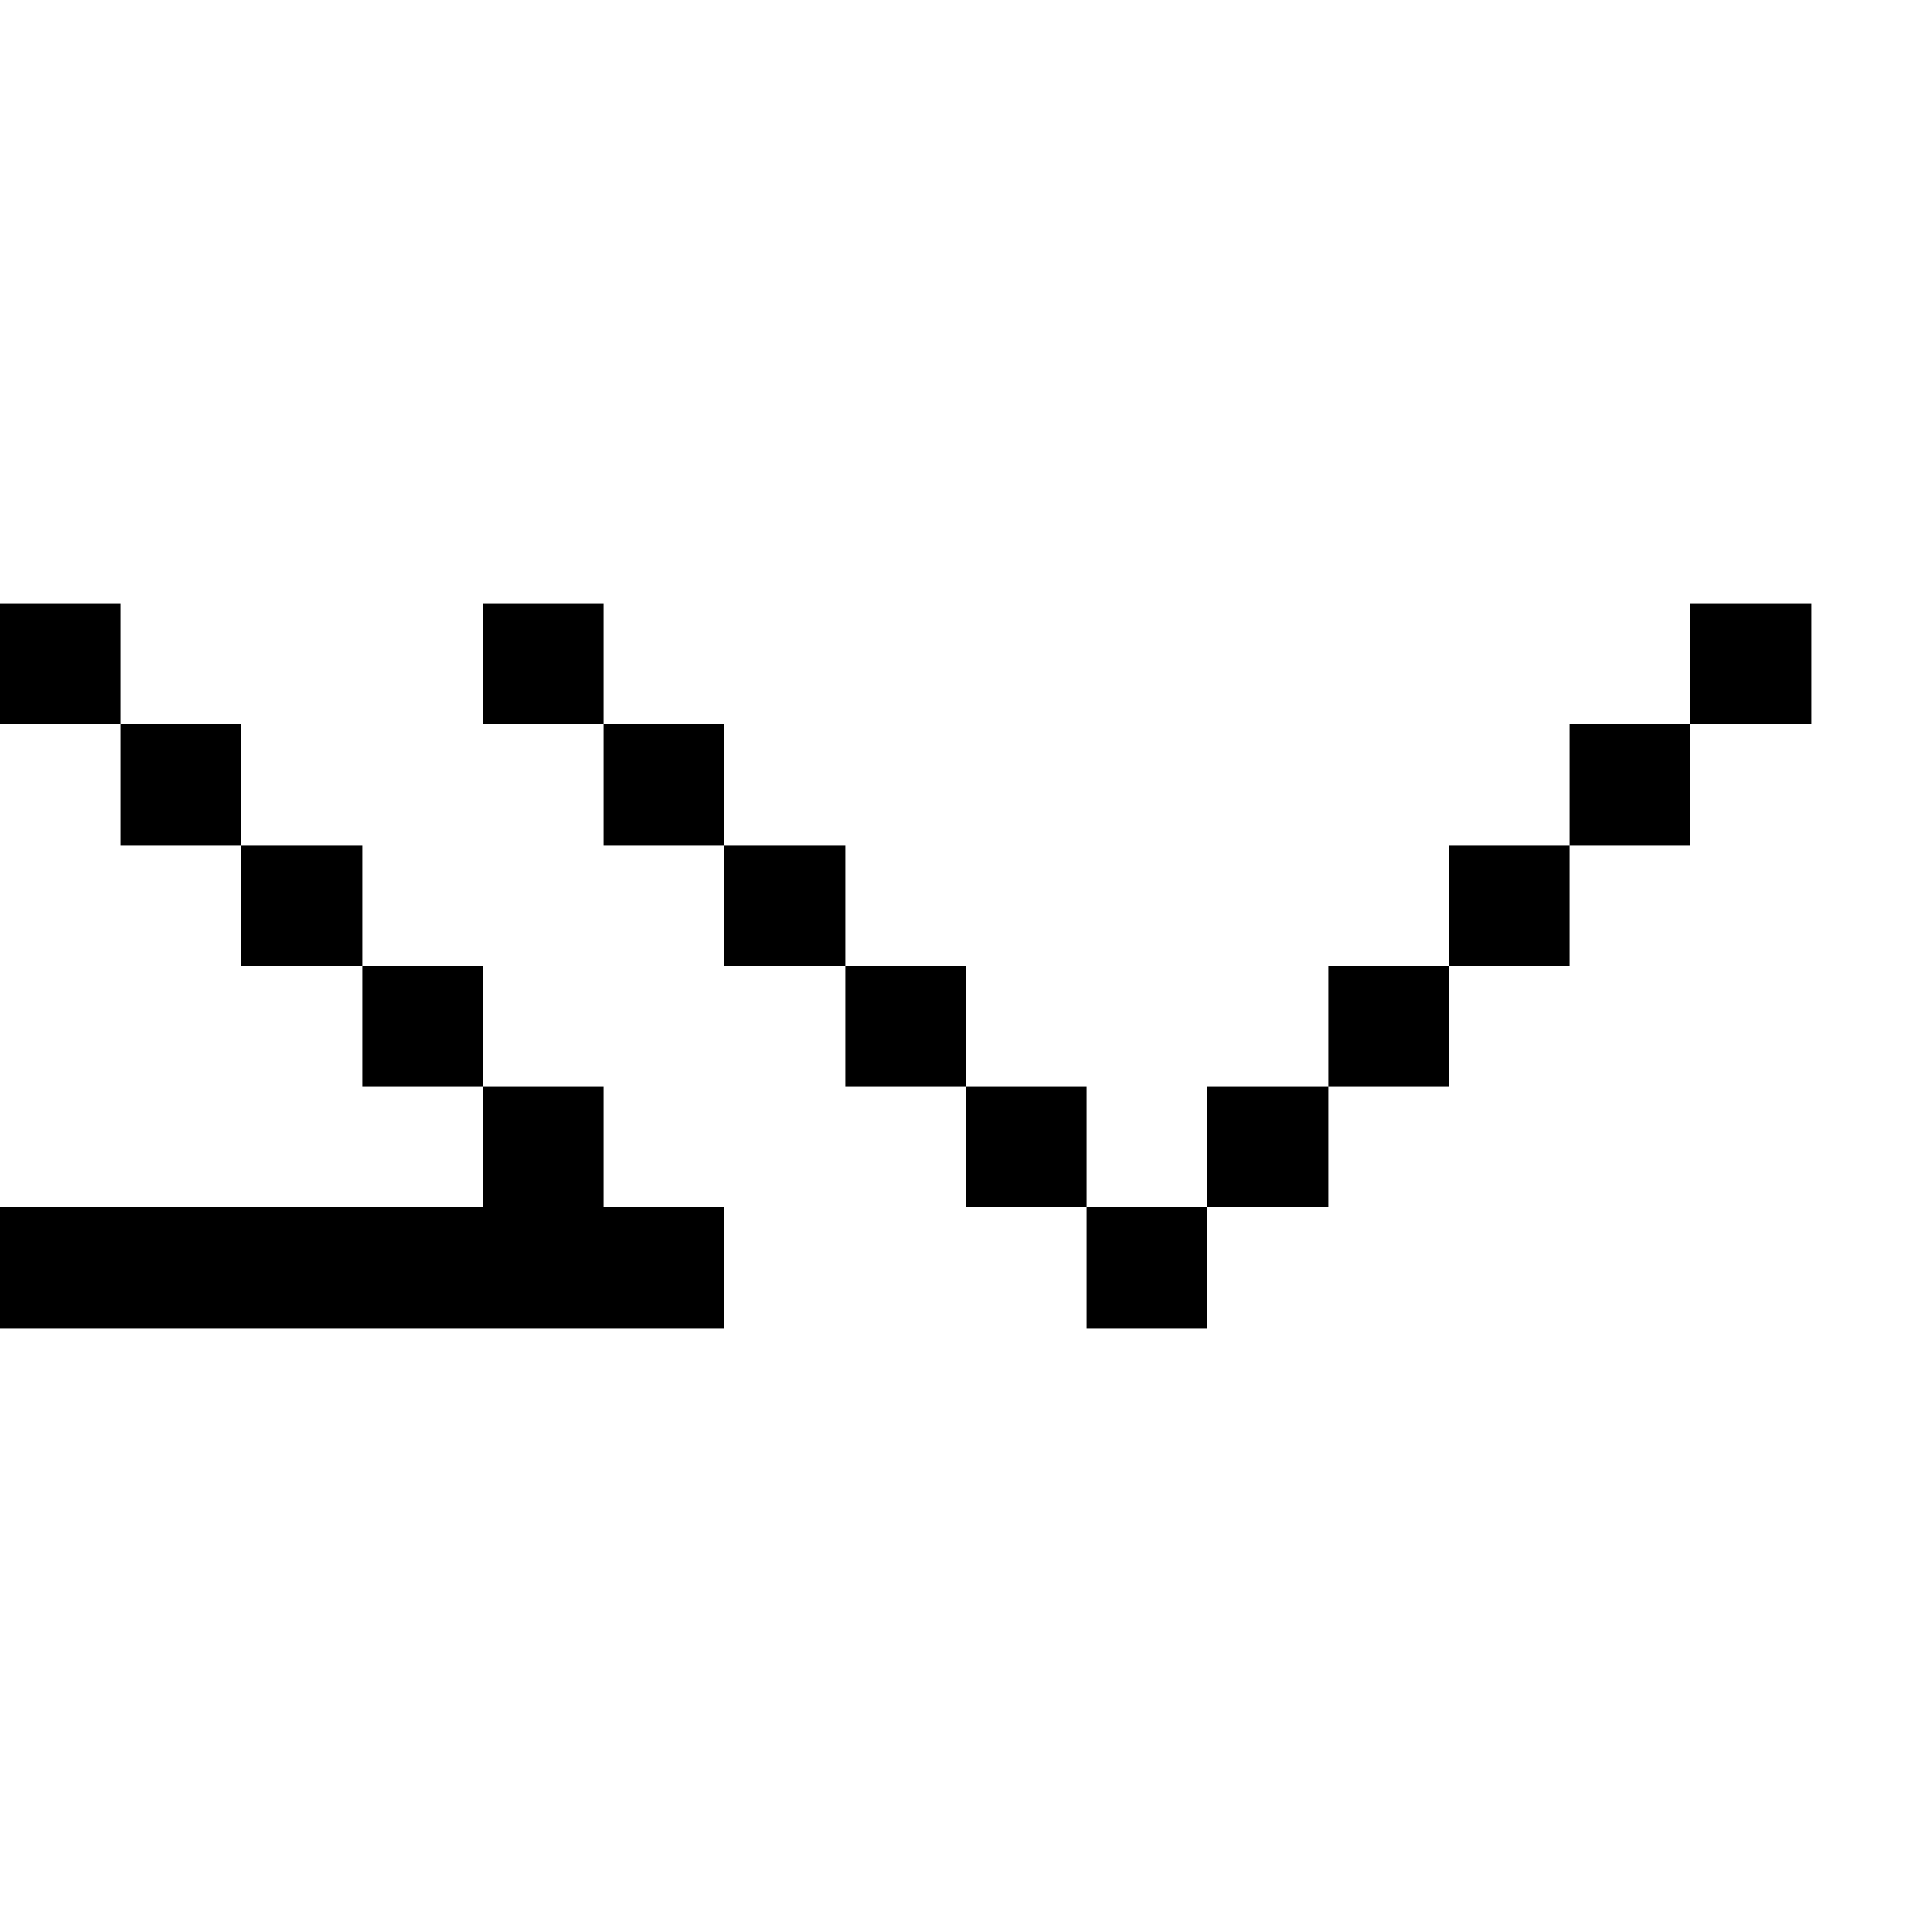
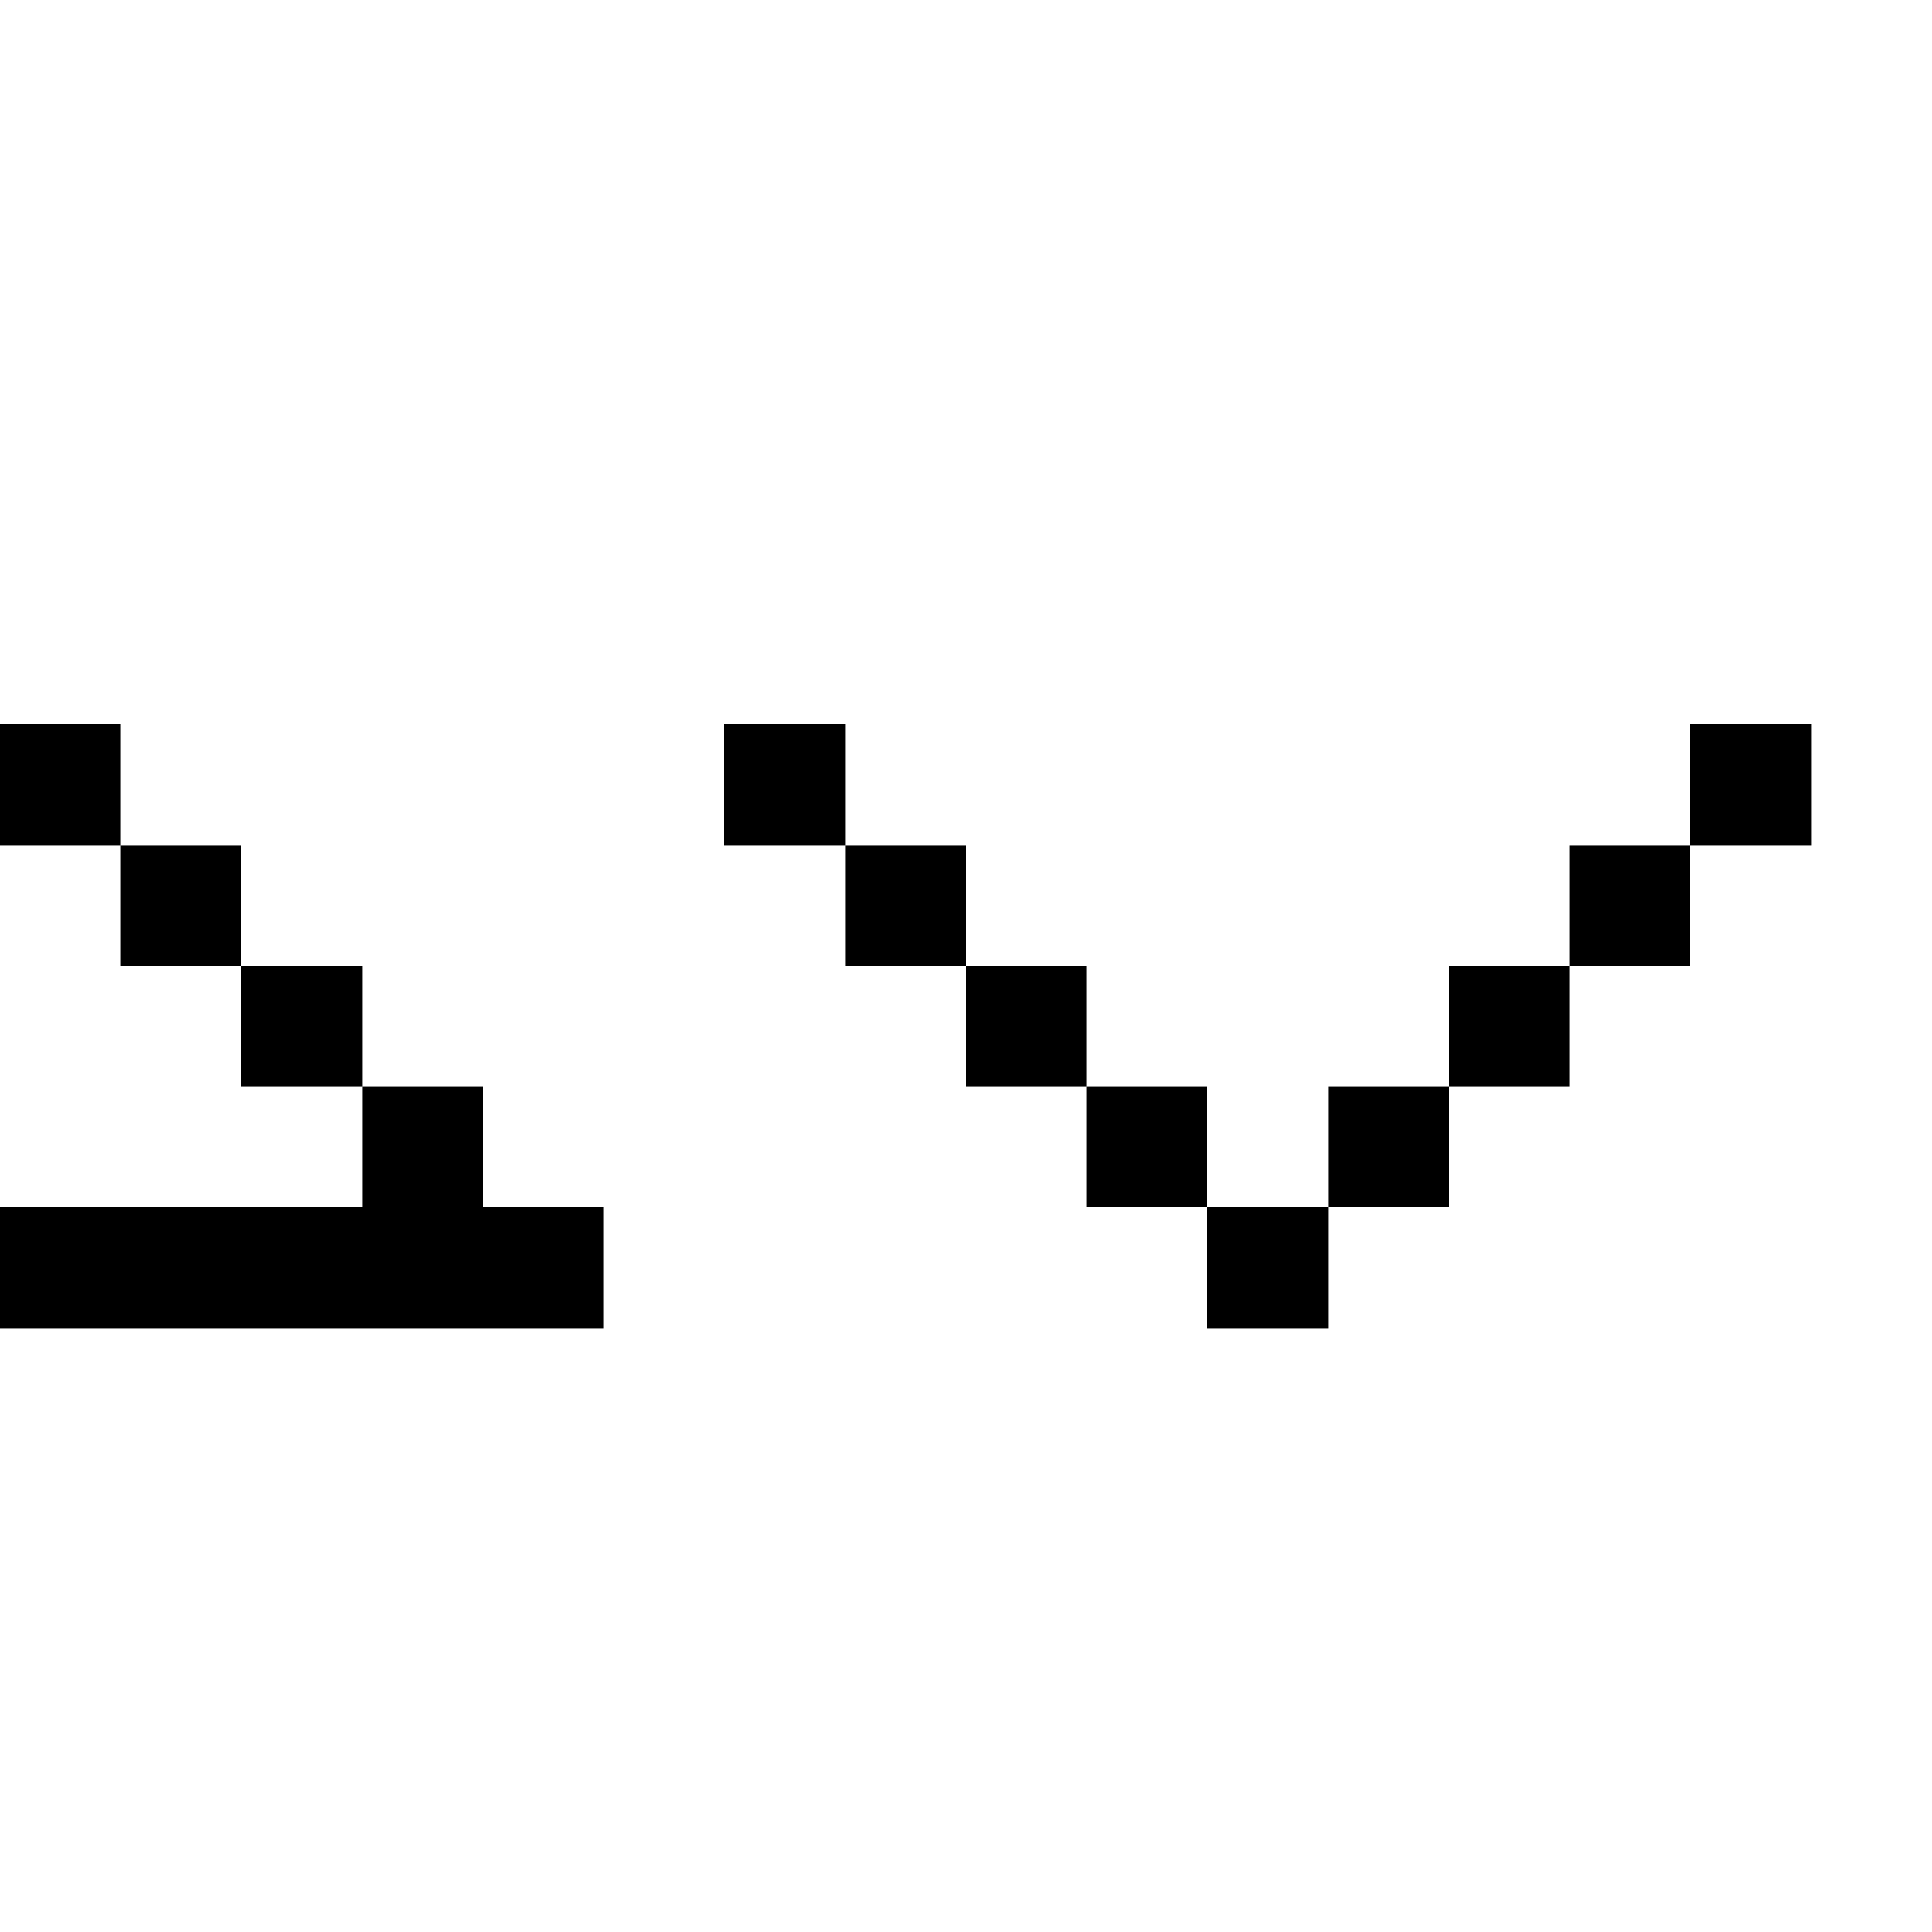
<svg xmlns="http://www.w3.org/2000/svg" viewBox="0 0 16 16" width="16" height="16" shape-rendering="crispEdges" role="img" aria-label="result">
-   <rect x="0" y="5" width="1" height="1" fill="currentColor" />
-   <rect x="4" y="5" width="1" height="1" fill="currentColor" />
-   <rect x="14" y="5" width="1" height="1" fill="currentColor" />
-   <rect x="1" y="6" width="1" height="1" fill="currentColor" />
-   <rect x="5" y="6" width="1" height="1" fill="currentColor" />
-   <rect x="13" y="6" width="1" height="1" fill="currentColor" />
-   <rect x="2" y="7" width="1" height="1" fill="currentColor" />
-   <rect x="6" y="7" width="1" height="1" fill="currentColor" />
-   <rect x="12" y="7" width="1" height="1" fill="currentColor" />
-   <rect x="3" y="8" width="1" height="1" fill="currentColor" />
-   <rect x="7" y="8" width="1" height="1" fill="currentColor" />
-   <rect x="11" y="8" width="1" height="1" fill="currentColor" />
-   <rect x="4" y="9" width="1" height="1" fill="currentColor" />
-   <rect x="8" y="9" width="1" height="1" fill="currentColor" />
-   <rect x="10" y="9" width="1" height="1" fill="currentColor" />
-   <rect x="0" y="10" width="6" height="1" fill="currentColor" />
-   <rect x="9" y="10" width="1" height="1" fill="currentColor" />
+   <rect x="0" y="6" width="1" height="1" fill="currentColor" />
+   <rect x="6" y="6" width="1" height="1" fill="currentColor" />
+   <rect x="14" y="6" width="1" height="1" fill="currentColor" />
+   <rect x="1" y="7" width="1" height="1" fill="currentColor" />
+   <rect x="7" y="7" width="1" height="1" fill="currentColor" />
+   <rect x="13" y="7" width="1" height="1" fill="currentColor" />
+   <rect x="2" y="8" width="1" height="1" fill="currentColor" />
+   <rect x="8" y="8" width="1" height="1" fill="currentColor" />
+   <rect x="12" y="8" width="1" height="1" fill="currentColor" />
+   <rect x="3" y="9" width="1" height="1" fill="currentColor" />
+   <rect x="9" y="9" width="1" height="1" fill="currentColor" />
+   <rect x="11" y="9" width="1" height="1" fill="currentColor" />
+   <rect x="0" y="10" width="5" height="1" fill="currentColor" />
+   <rect x="10" y="10" width="1" height="1" fill="currentColor" />
</svg>
